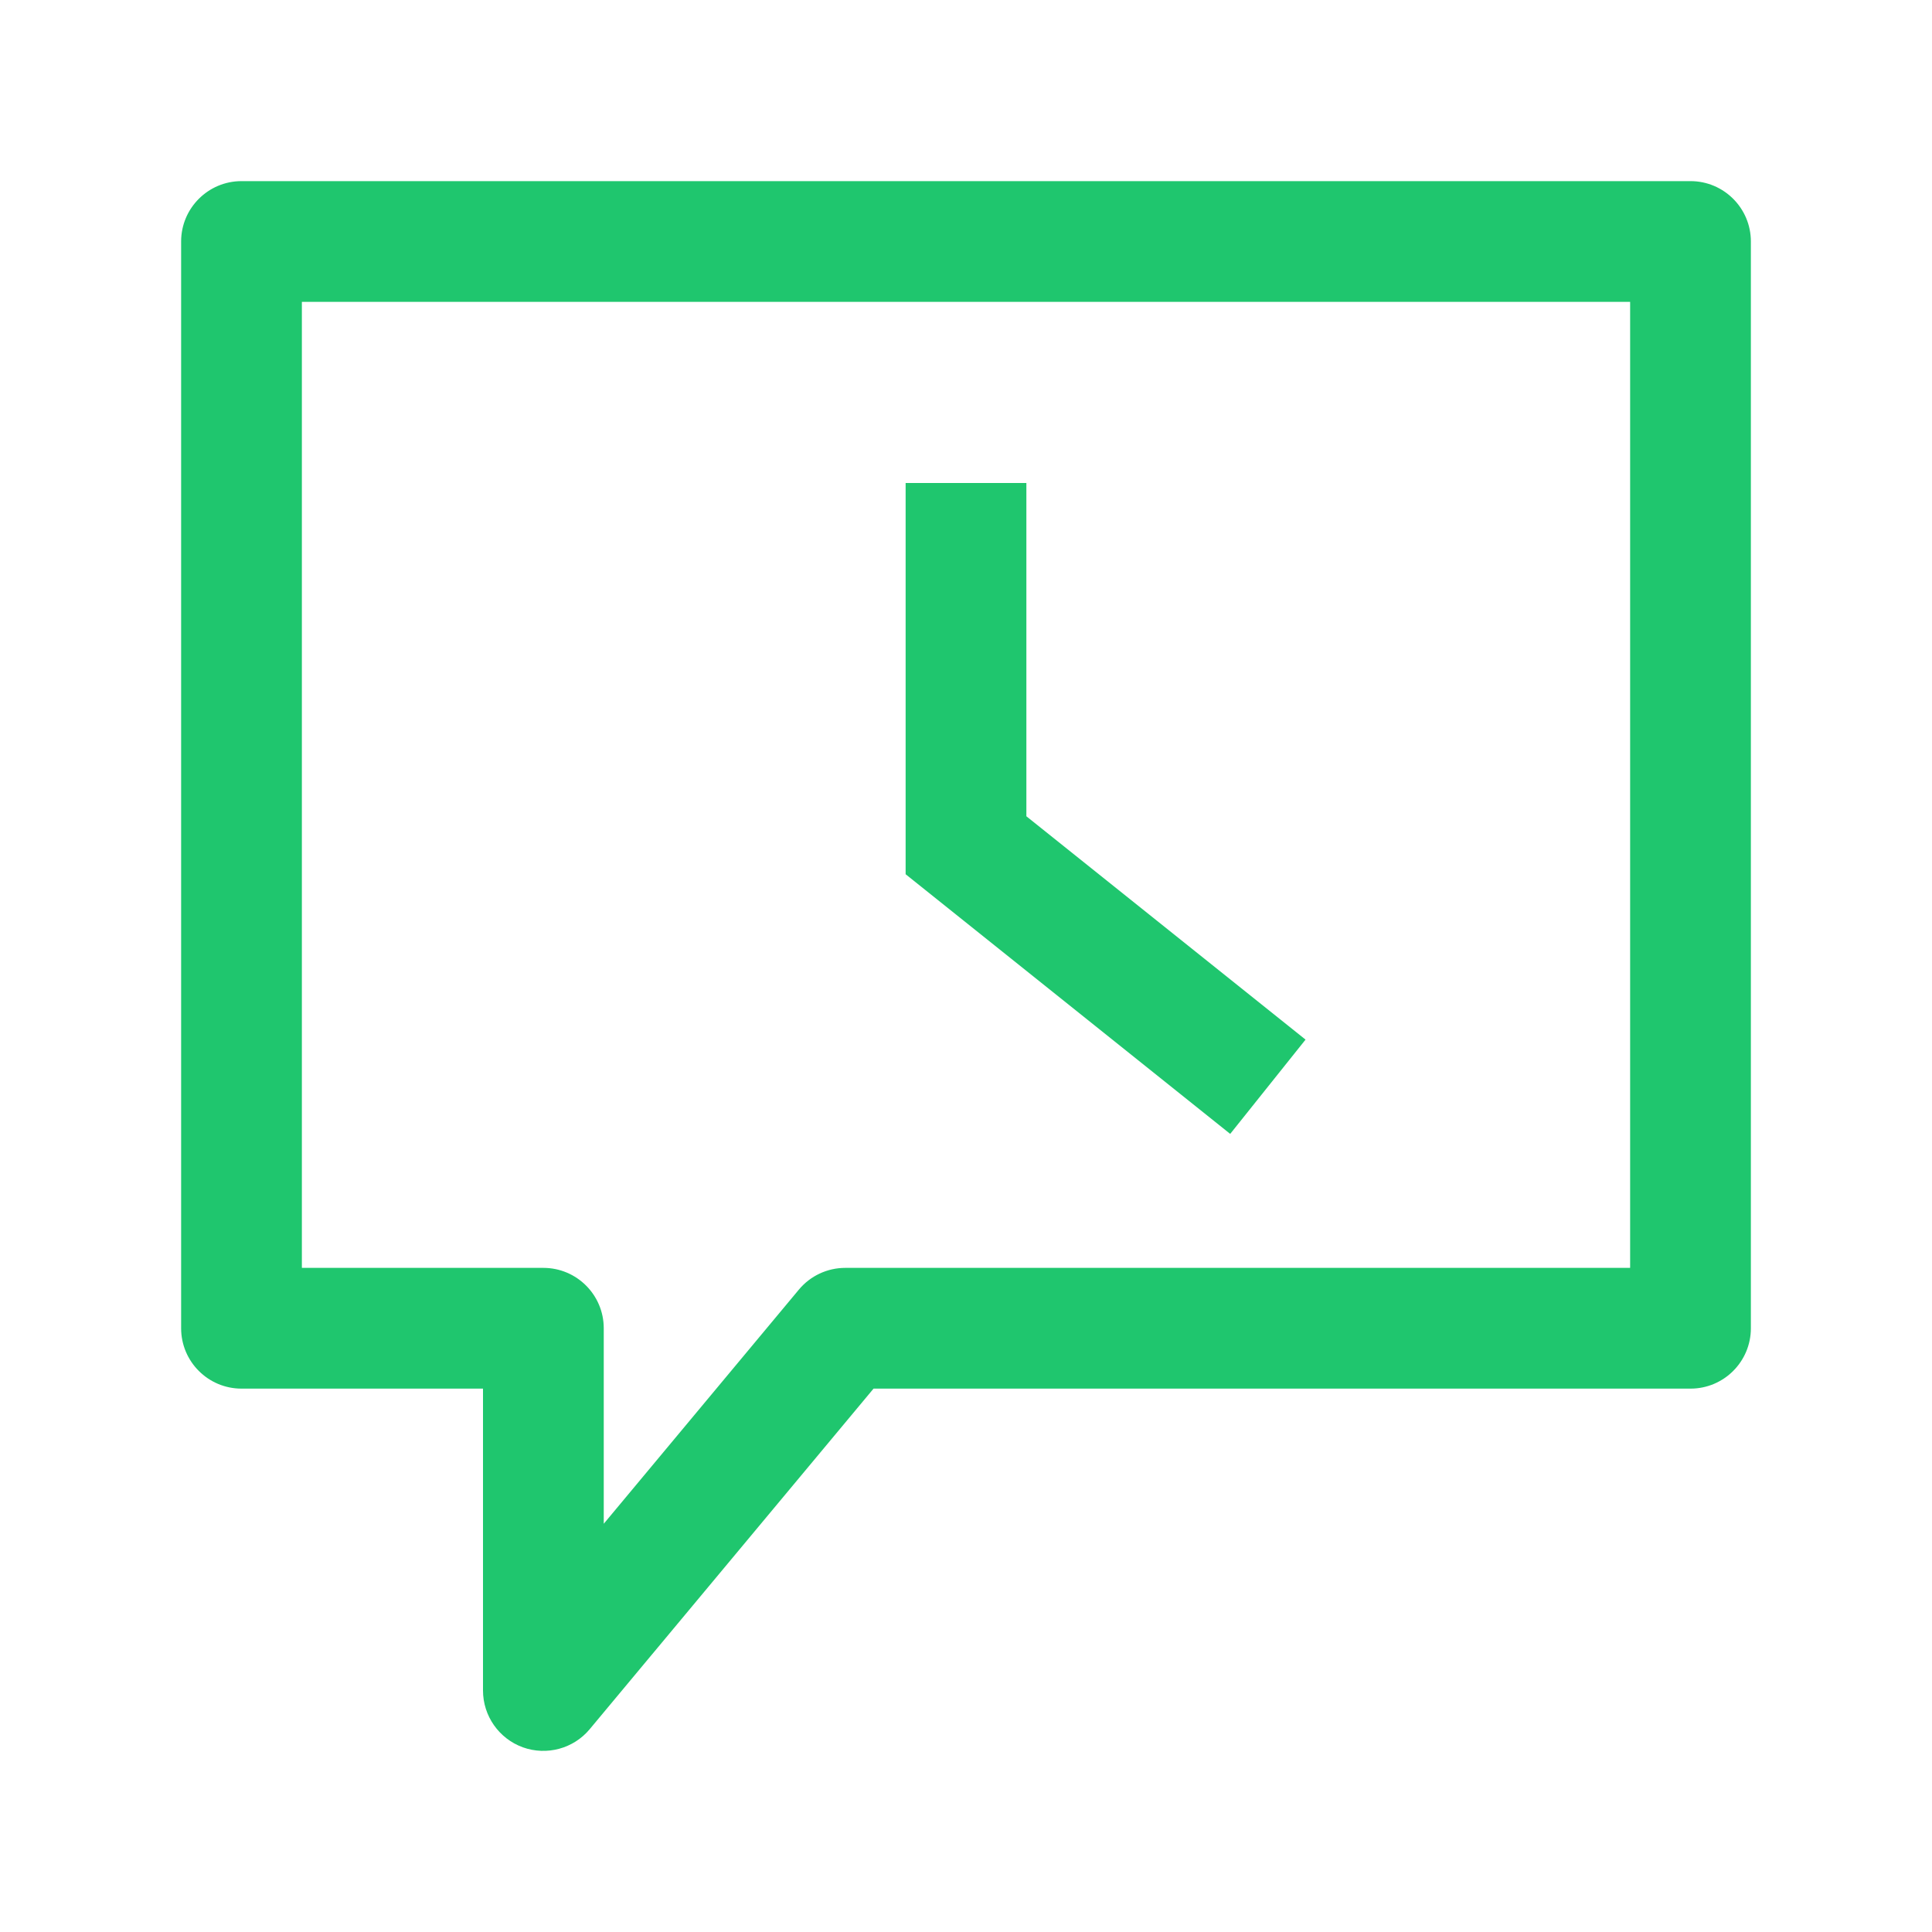
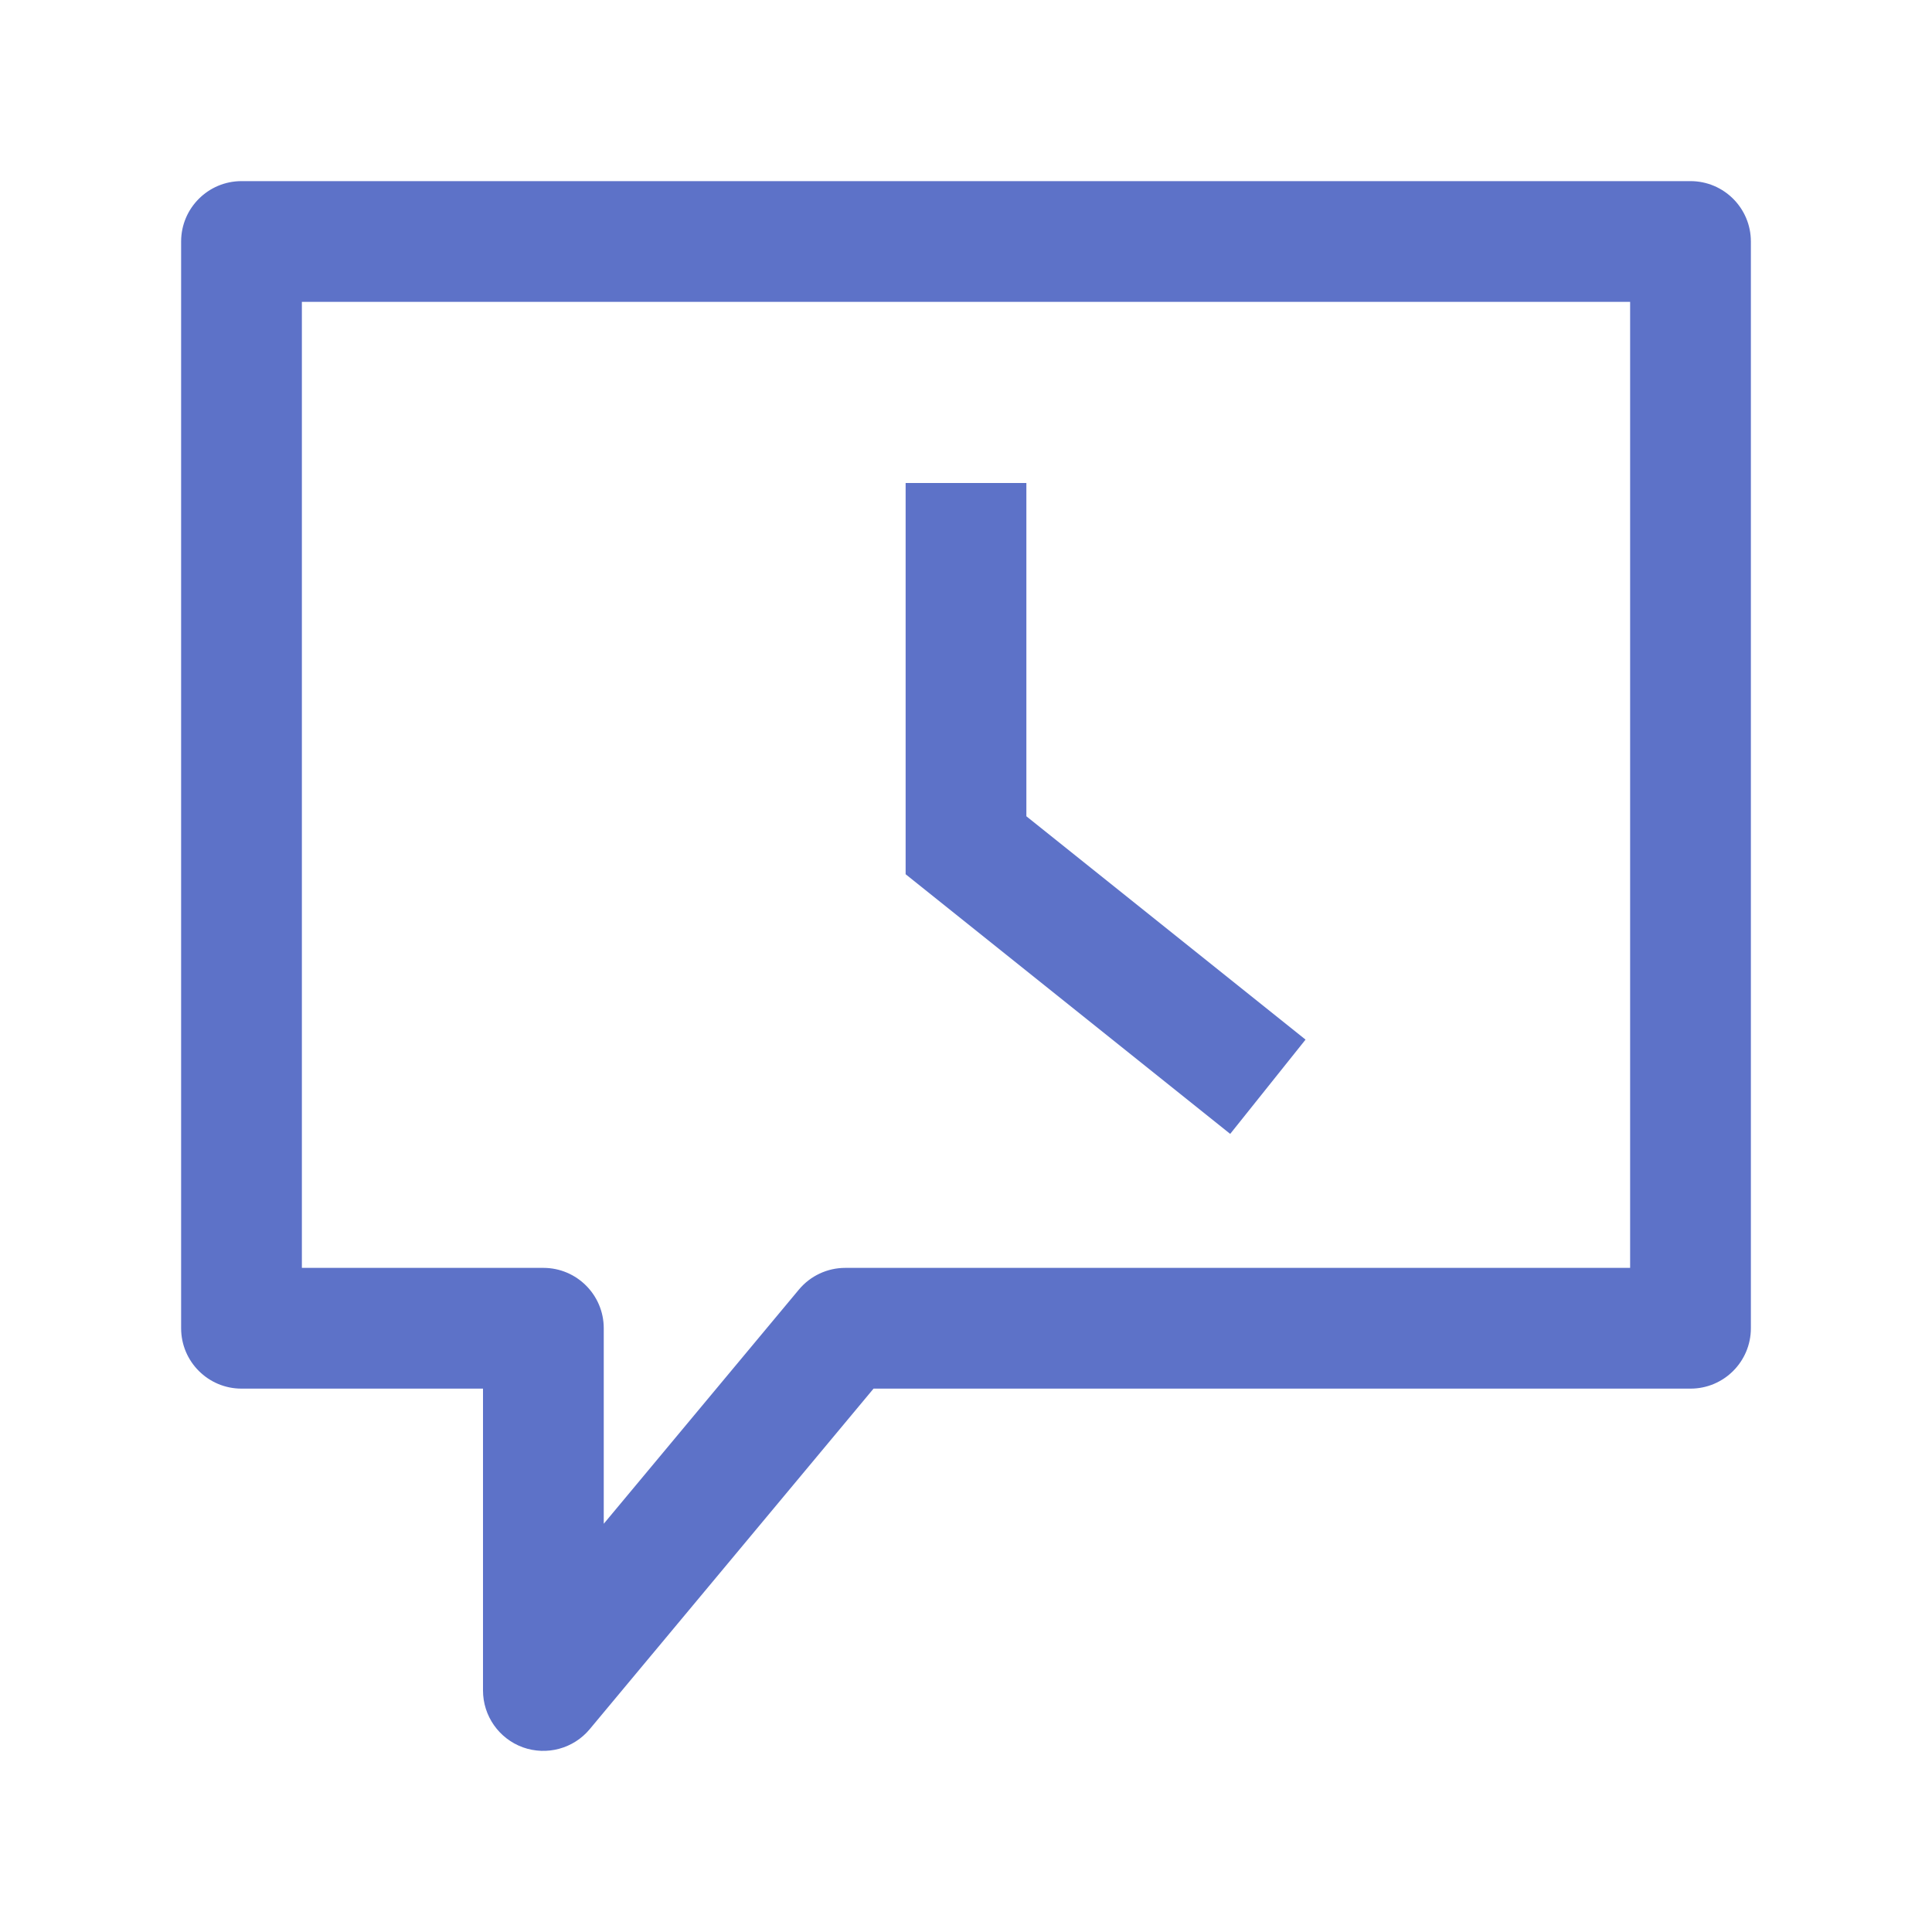
<svg xmlns="http://www.w3.org/2000/svg" fill="none" viewBox="0 0 20 20" width="20" height="20">
-   <path fill-rule="evenodd" clip-rule="evenodd" d="M1.875 2.5C1.875 2.155 2.155 1.875 2.5 1.875H17.5C17.845 1.875 18.125 2.155 18.125 2.5V13.75C18.125 14.095 17.845 14.375 17.5 14.375H9.043L6.105 17.9C5.937 18.102 5.66 18.177 5.412 18.088C5.165 17.998 5 17.763 5 17.5V14.375H2.5C2.155 14.375 1.875 14.095 1.875 13.75V2.5ZM3.125 3.125V13.125H5.625C5.97 13.125 6.25 13.405 6.25 13.75V15.774L8.27 13.35C8.389 13.207 8.565 13.125 8.75 13.125H16.875V3.125H3.125Z" fill="#07C05F" fill-opacity=".9" />
-   <path fill-rule="evenodd" clip-rule="evenodd" d="M9.375 5H10.625V8.45L13.515 10.762L12.735 11.738L9.375 9.05V5Z" fill="#07C05F" fill-opacity=".9" />
+   <path fill-rule="evenodd" clip-rule="evenodd" d="M1.875 2.5C1.875 2.155 2.155 1.875 2.5 1.875H17.5C17.845 1.875 18.125 2.155 18.125 2.5V13.75C18.125 14.095 17.845 14.375 17.5 14.375H9.043L6.105 17.9C5.937 18.102 5.66 18.177 5.412 18.088C5.165 17.998 5 17.763 5 17.5V14.375H2.5C2.155 14.375 1.875 14.095 1.875 13.75V2.5ZM3.125 3.125V13.125H5.625C5.97 13.125 6.25 13.405 6.25 13.75V15.774L8.27 13.35C8.389 13.207 8.565 13.125 8.75 13.125H16.875V3.125H3.125Z" fill="#4C63C2" fill-opacity=".9" />
+   <path fill-rule="evenodd" clip-rule="evenodd" d="M9.375 5H10.625V8.45L13.515 10.762L12.735 11.738L9.375 9.05V5Z" fill="#4C63C2" fill-opacity=".9" />
</svg>
